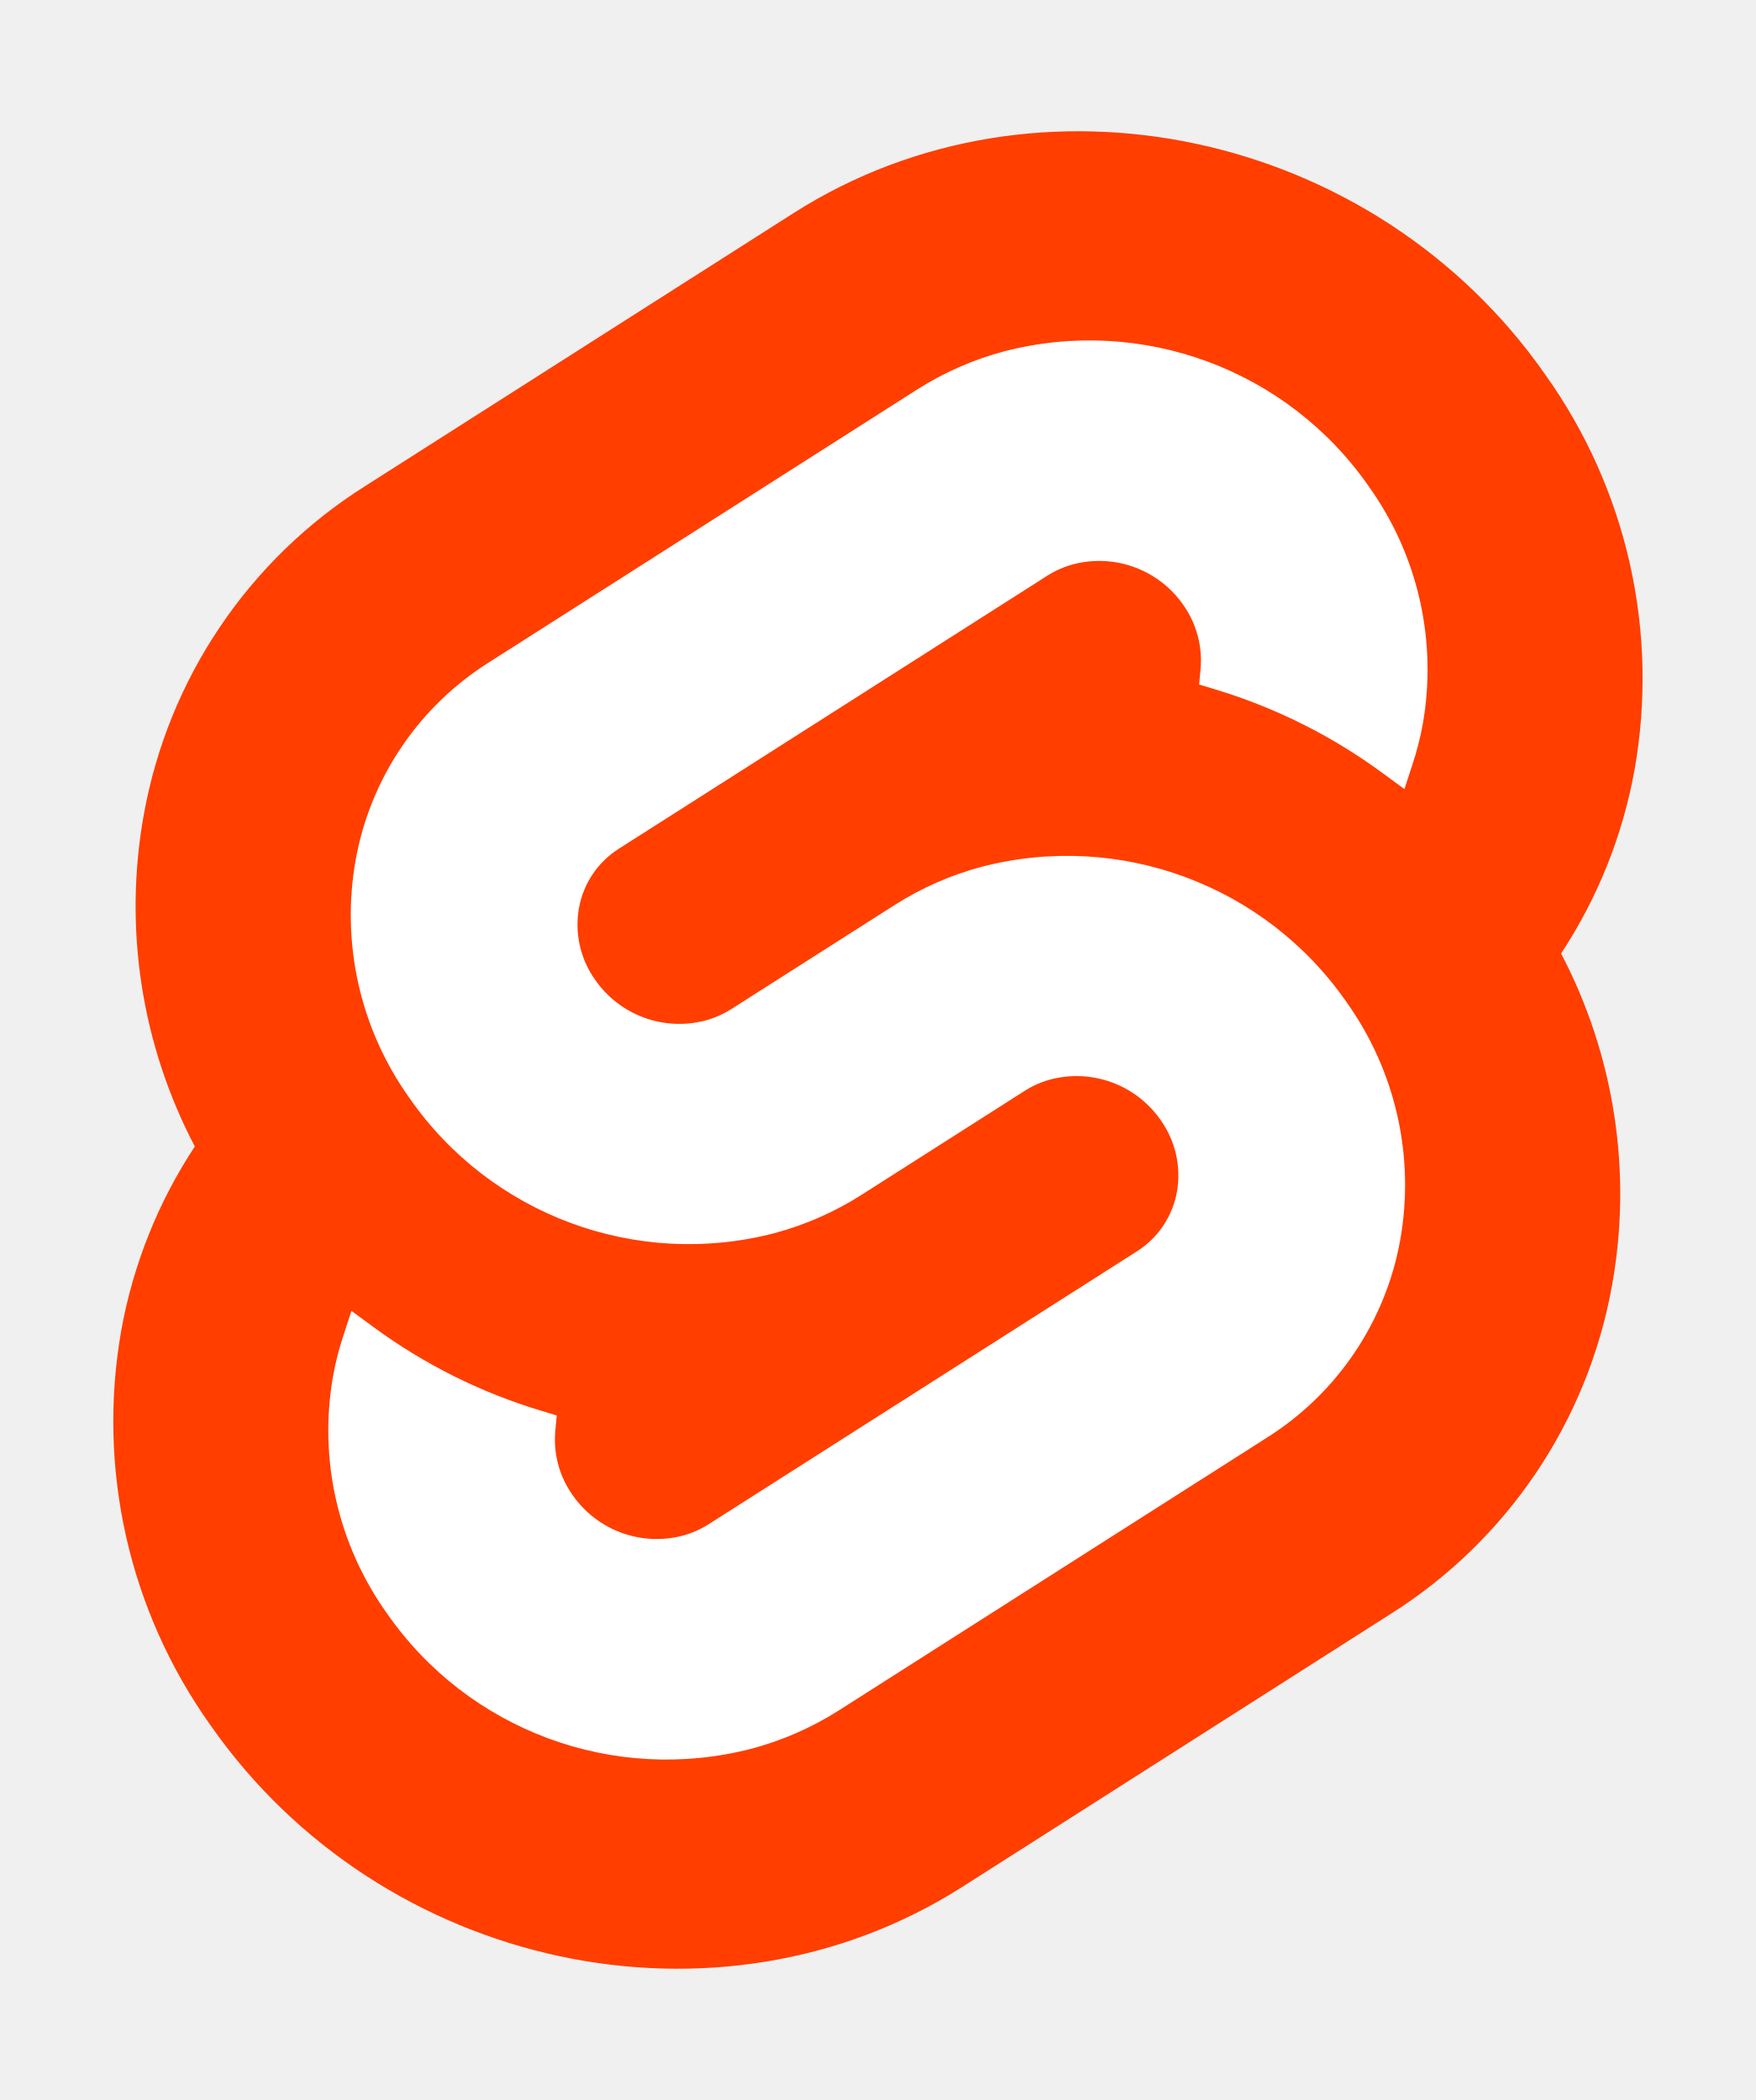
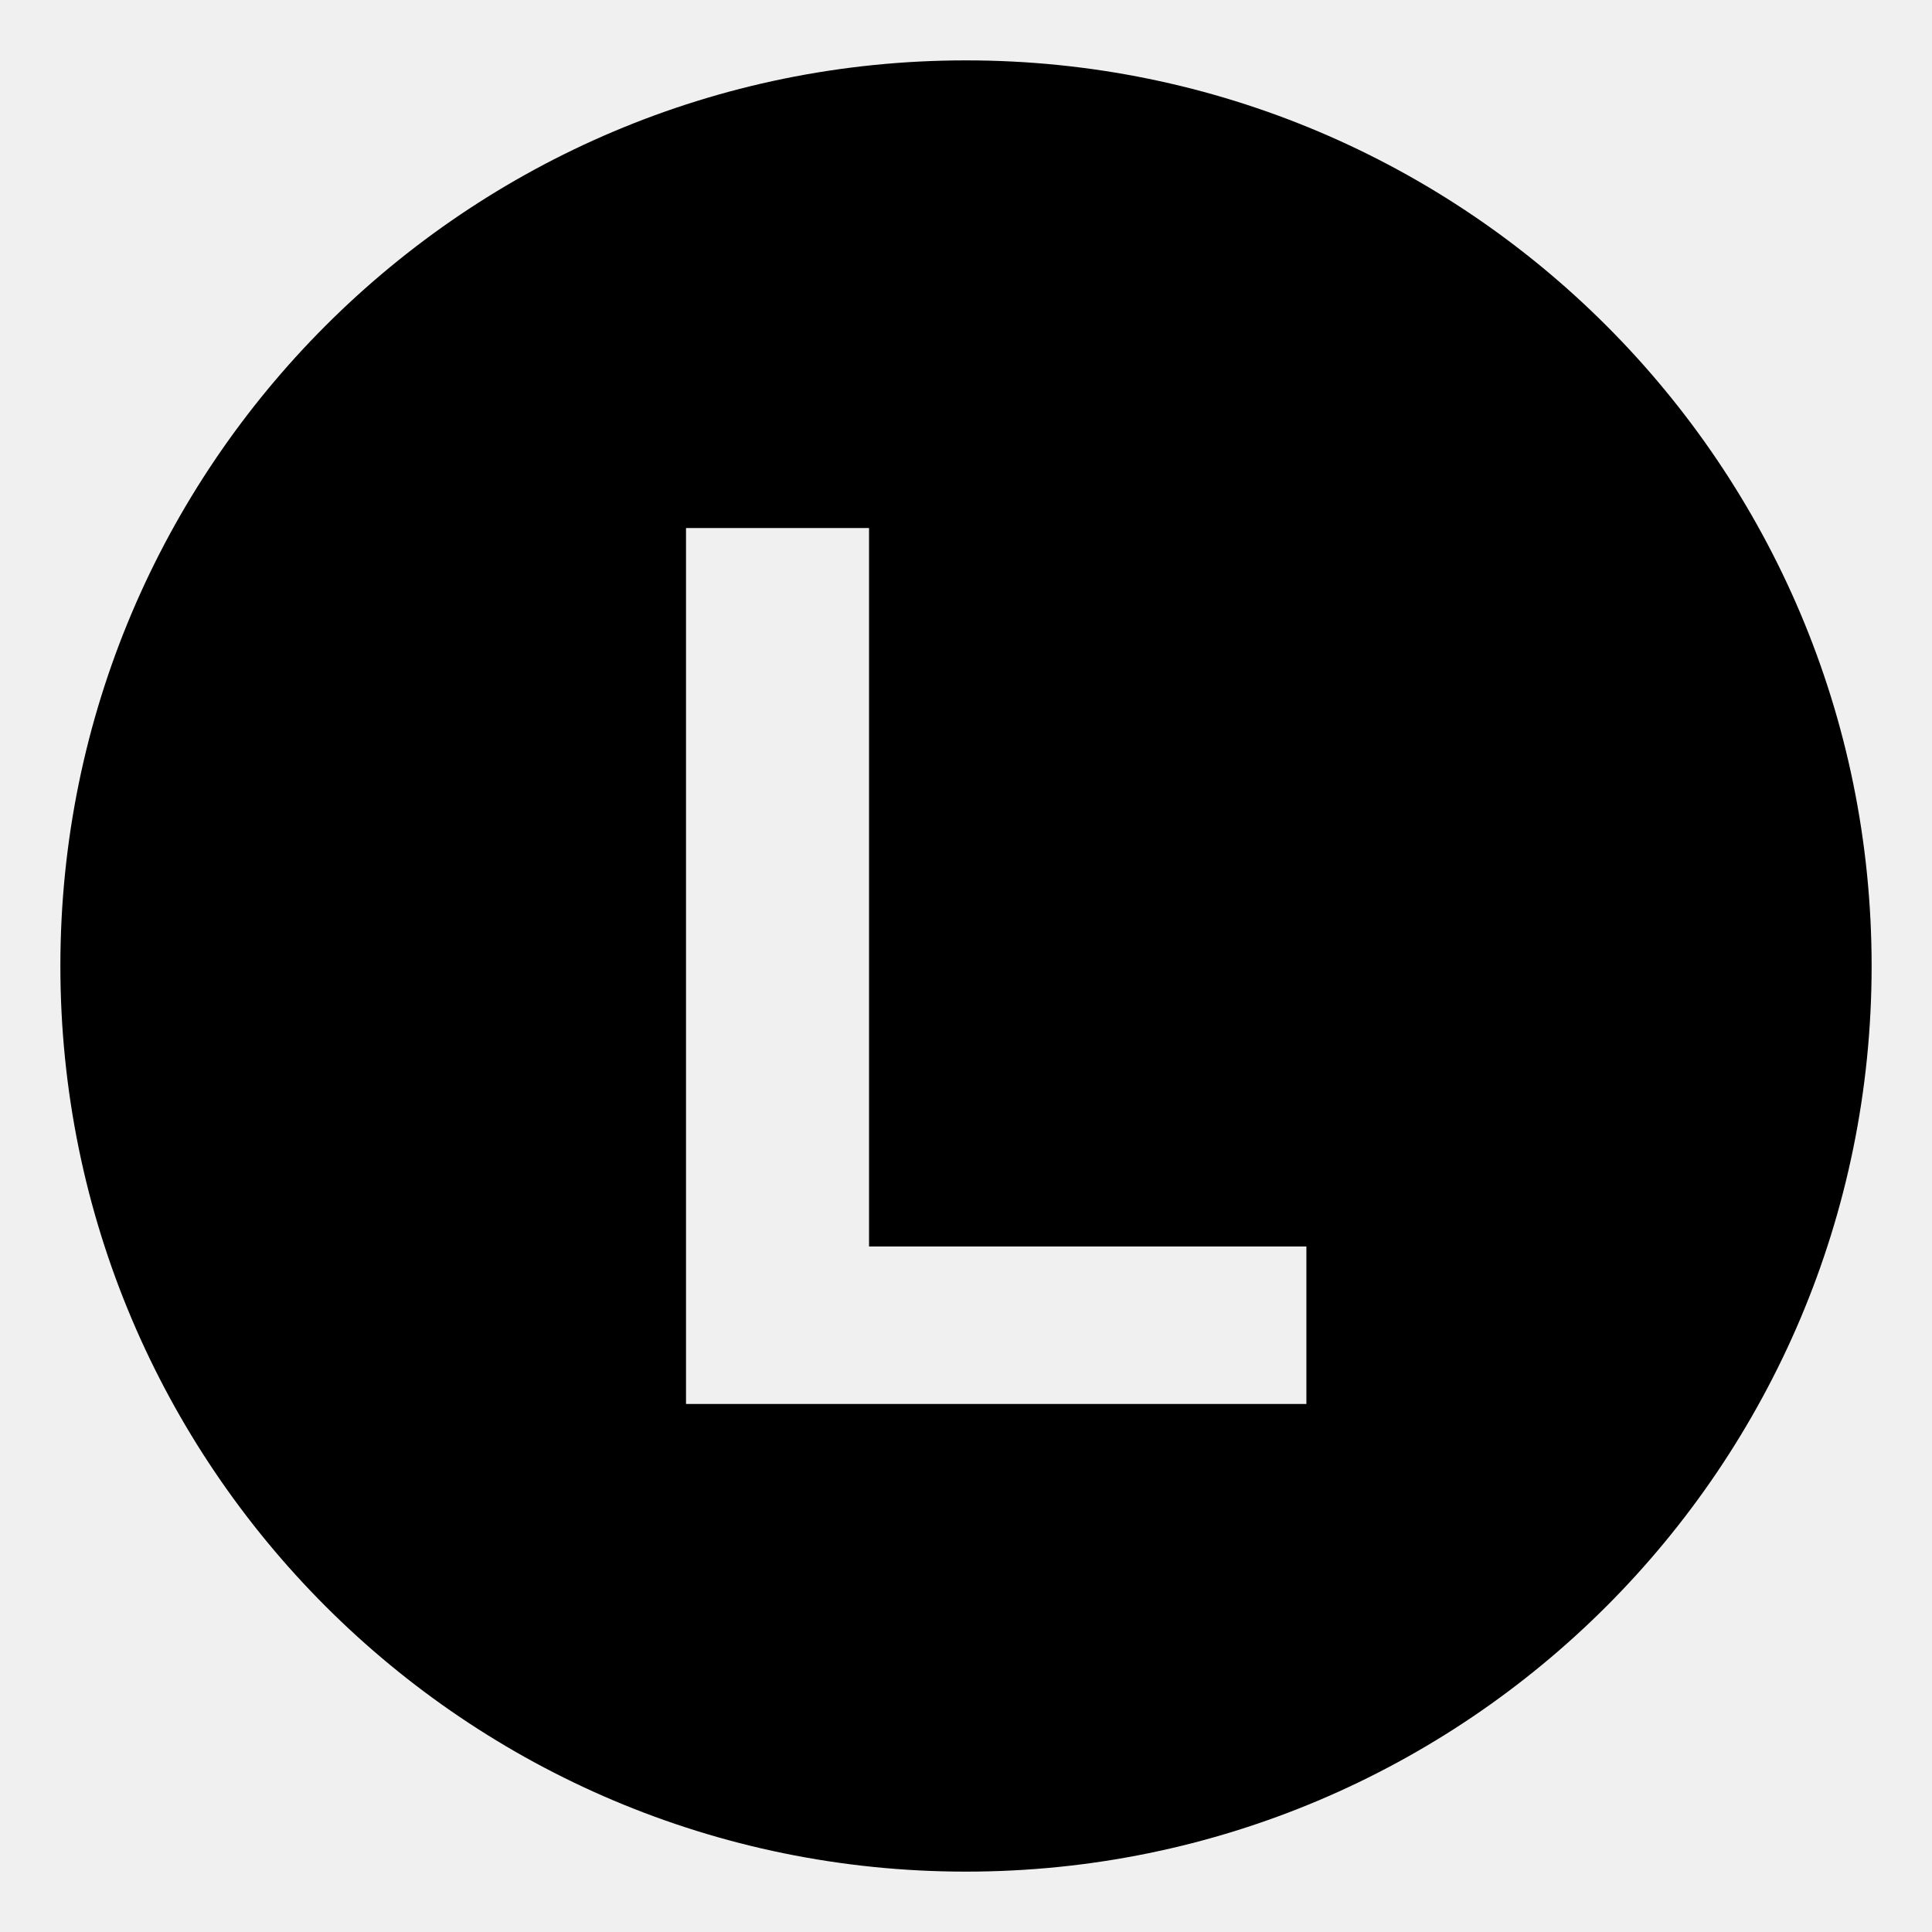
- <svg xmlns="http://www.w3.org/2000/svg" width="107" height="128" viewBox="0 0 107 128">
-   <path d="M94.157 22.819c-10.4-14.885-30.94-19.297-45.792-9.835L22.282 29.608A29.92 29.92 0 0 0 8.764 49.65a31.5 31.5 0 0 0 3.108 20.231 30 30 0 0 0-4.477 11.183 31.9 31.9 0 0 0 5.448 24.116c10.402 14.887 30.942 19.297 45.791 9.835l26.083-16.624A29.92 29.92 0 0 0 98.235 78.35a31.53 31.53 0 0 0-3.105-20.232 30 30 0 0 0 4.474-11.182 31.88 31.88 0 0 0-5.447-24.116" style="fill:#ff3e00" />
-   <path d="M45.817 106.582a20.72 20.72 0 0 1-22.237-8.243 19.17 19.17 0 0 1-3.277-14.503 18 18 0 0 1 .624-2.435l.49-1.498 1.337.981a33.6 33.6 0 0 0 10.203 5.098l.97.294-.09.968a5.85 5.85 0 0 0 1.052 3.878 6.24 6.24 0 0 0 6.695 2.485 5.8 5.8 0 0 0 1.603-.704L69.27 76.28a5.43 5.43 0 0 0 2.45-3.631 5.8 5.8 0 0 0-.987-4.371 6.24 6.24 0 0 0-6.698-2.487 5.7 5.7 0 0 0-1.6.704l-9.953 6.345a19 19 0 0 1-5.296 2.326 20.72 20.72 0 0 1-22.237-8.243 19.17 19.17 0 0 1-3.277-14.502 17.99 17.99 0 0 1 8.13-12.052l26.081-16.623a19 19 0 0 1 5.3-2.329 20.72 20.72 0 0 1 22.237 8.243 19.17 19.17 0 0 1 3.277 14.503 18 18 0 0 1-.624 2.435l-.49 1.498-1.337-.98a33.6 33.6 0 0 0-10.203-5.1l-.97-.294.09-.968a5.86 5.86 0 0 0-1.052-3.878 6.24 6.24 0 0 0-6.696-2.485 5.8 5.8 0 0 0-1.602.704L37.73 51.72a5.42 5.42 0 0 0-2.449 3.63 5.79 5.79 0 0 0 .986 4.372 6.24 6.24 0 0 0 6.698 2.486 5.8 5.8 0 0 0 1.602-.704l9.952-6.342a19 19 0 0 1 5.295-2.328 20.72 20.72 0 0 1 22.237 8.242 19.17 19.17 0 0 1 3.277 14.503 18 18 0 0 1-8.13 12.053l-26.081 16.622a19 19 0 0 1-5.3 2.328" style="fill:#fff" />
+ <svg xmlns="http://www.w3.org/2000/svg" width="800px" height="800px" viewBox="0 0 64 64" aria-hidden="true" role="img" class="iconify iconify--emojione-monotone" preserveAspectRatio="xMidYMid meet">
+   <path d="M32 2C15.432 2 2 15.432 2 32s13.432 30 30 30s30-13.432 30-30S48.568 2 32 2zm11.275 44.508h-20.55V17.492h6.063v23.799h14.488v5.217z" fill="#000000" />
</svg>
